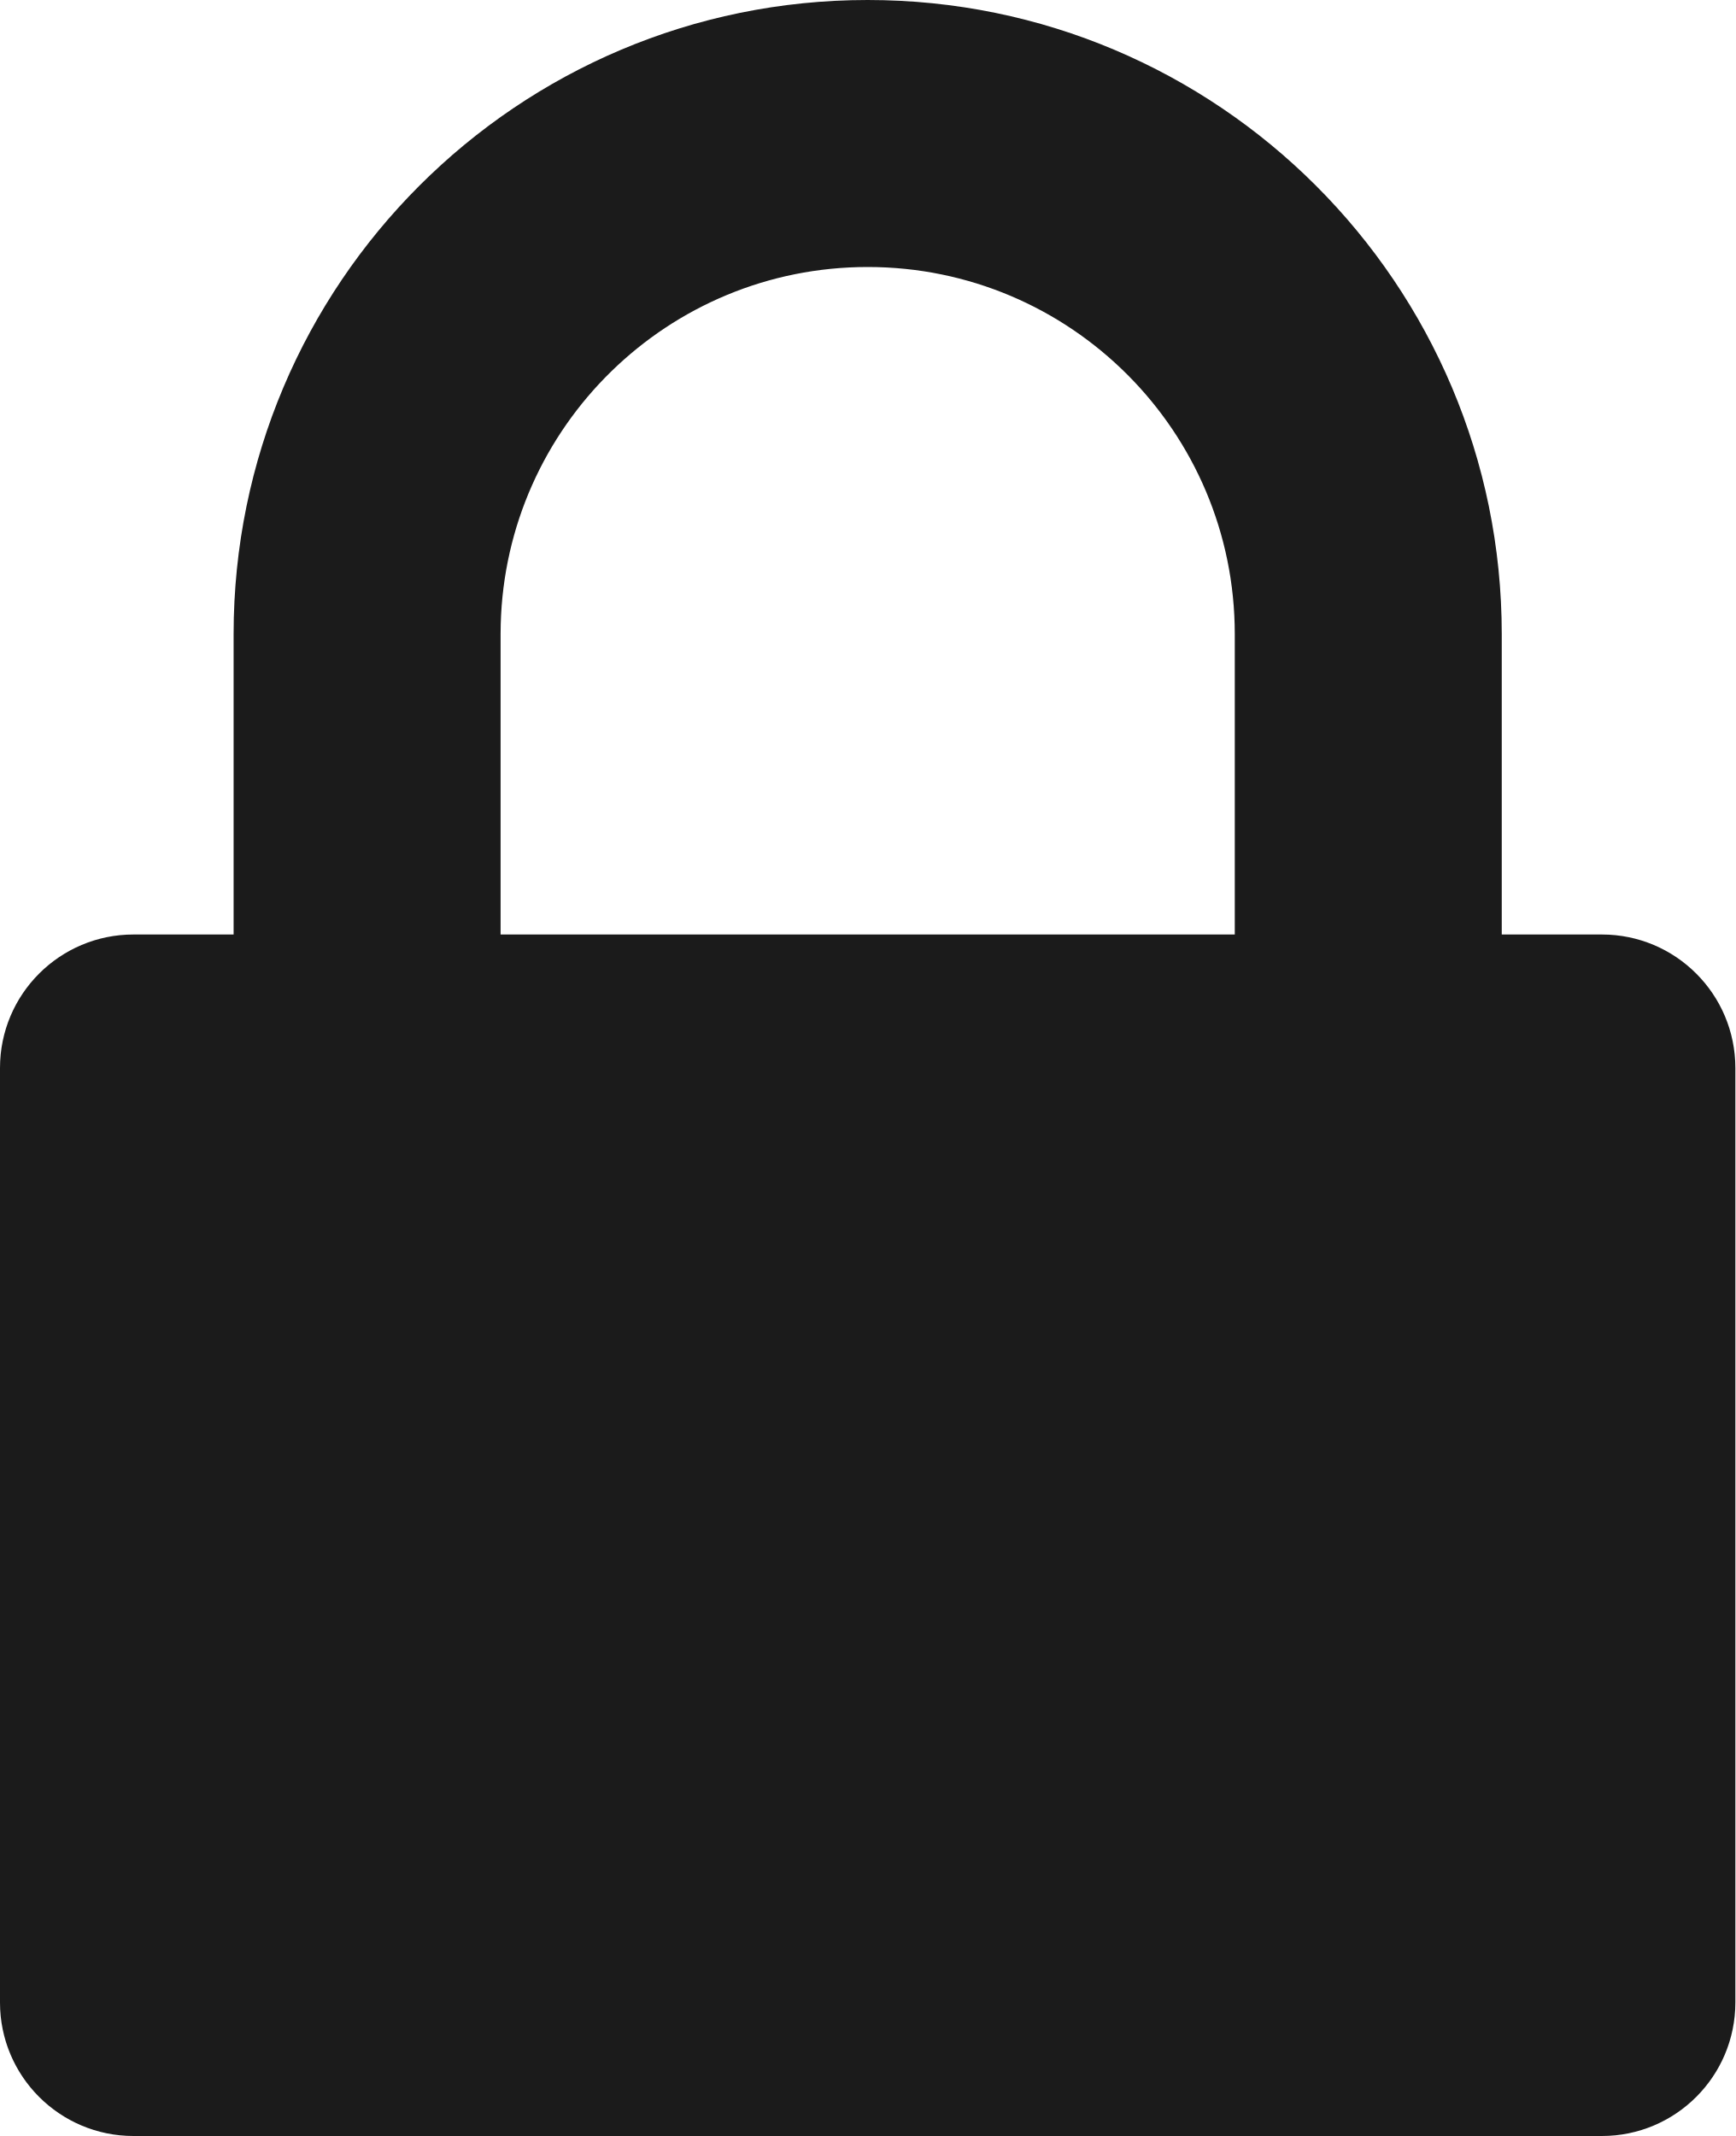
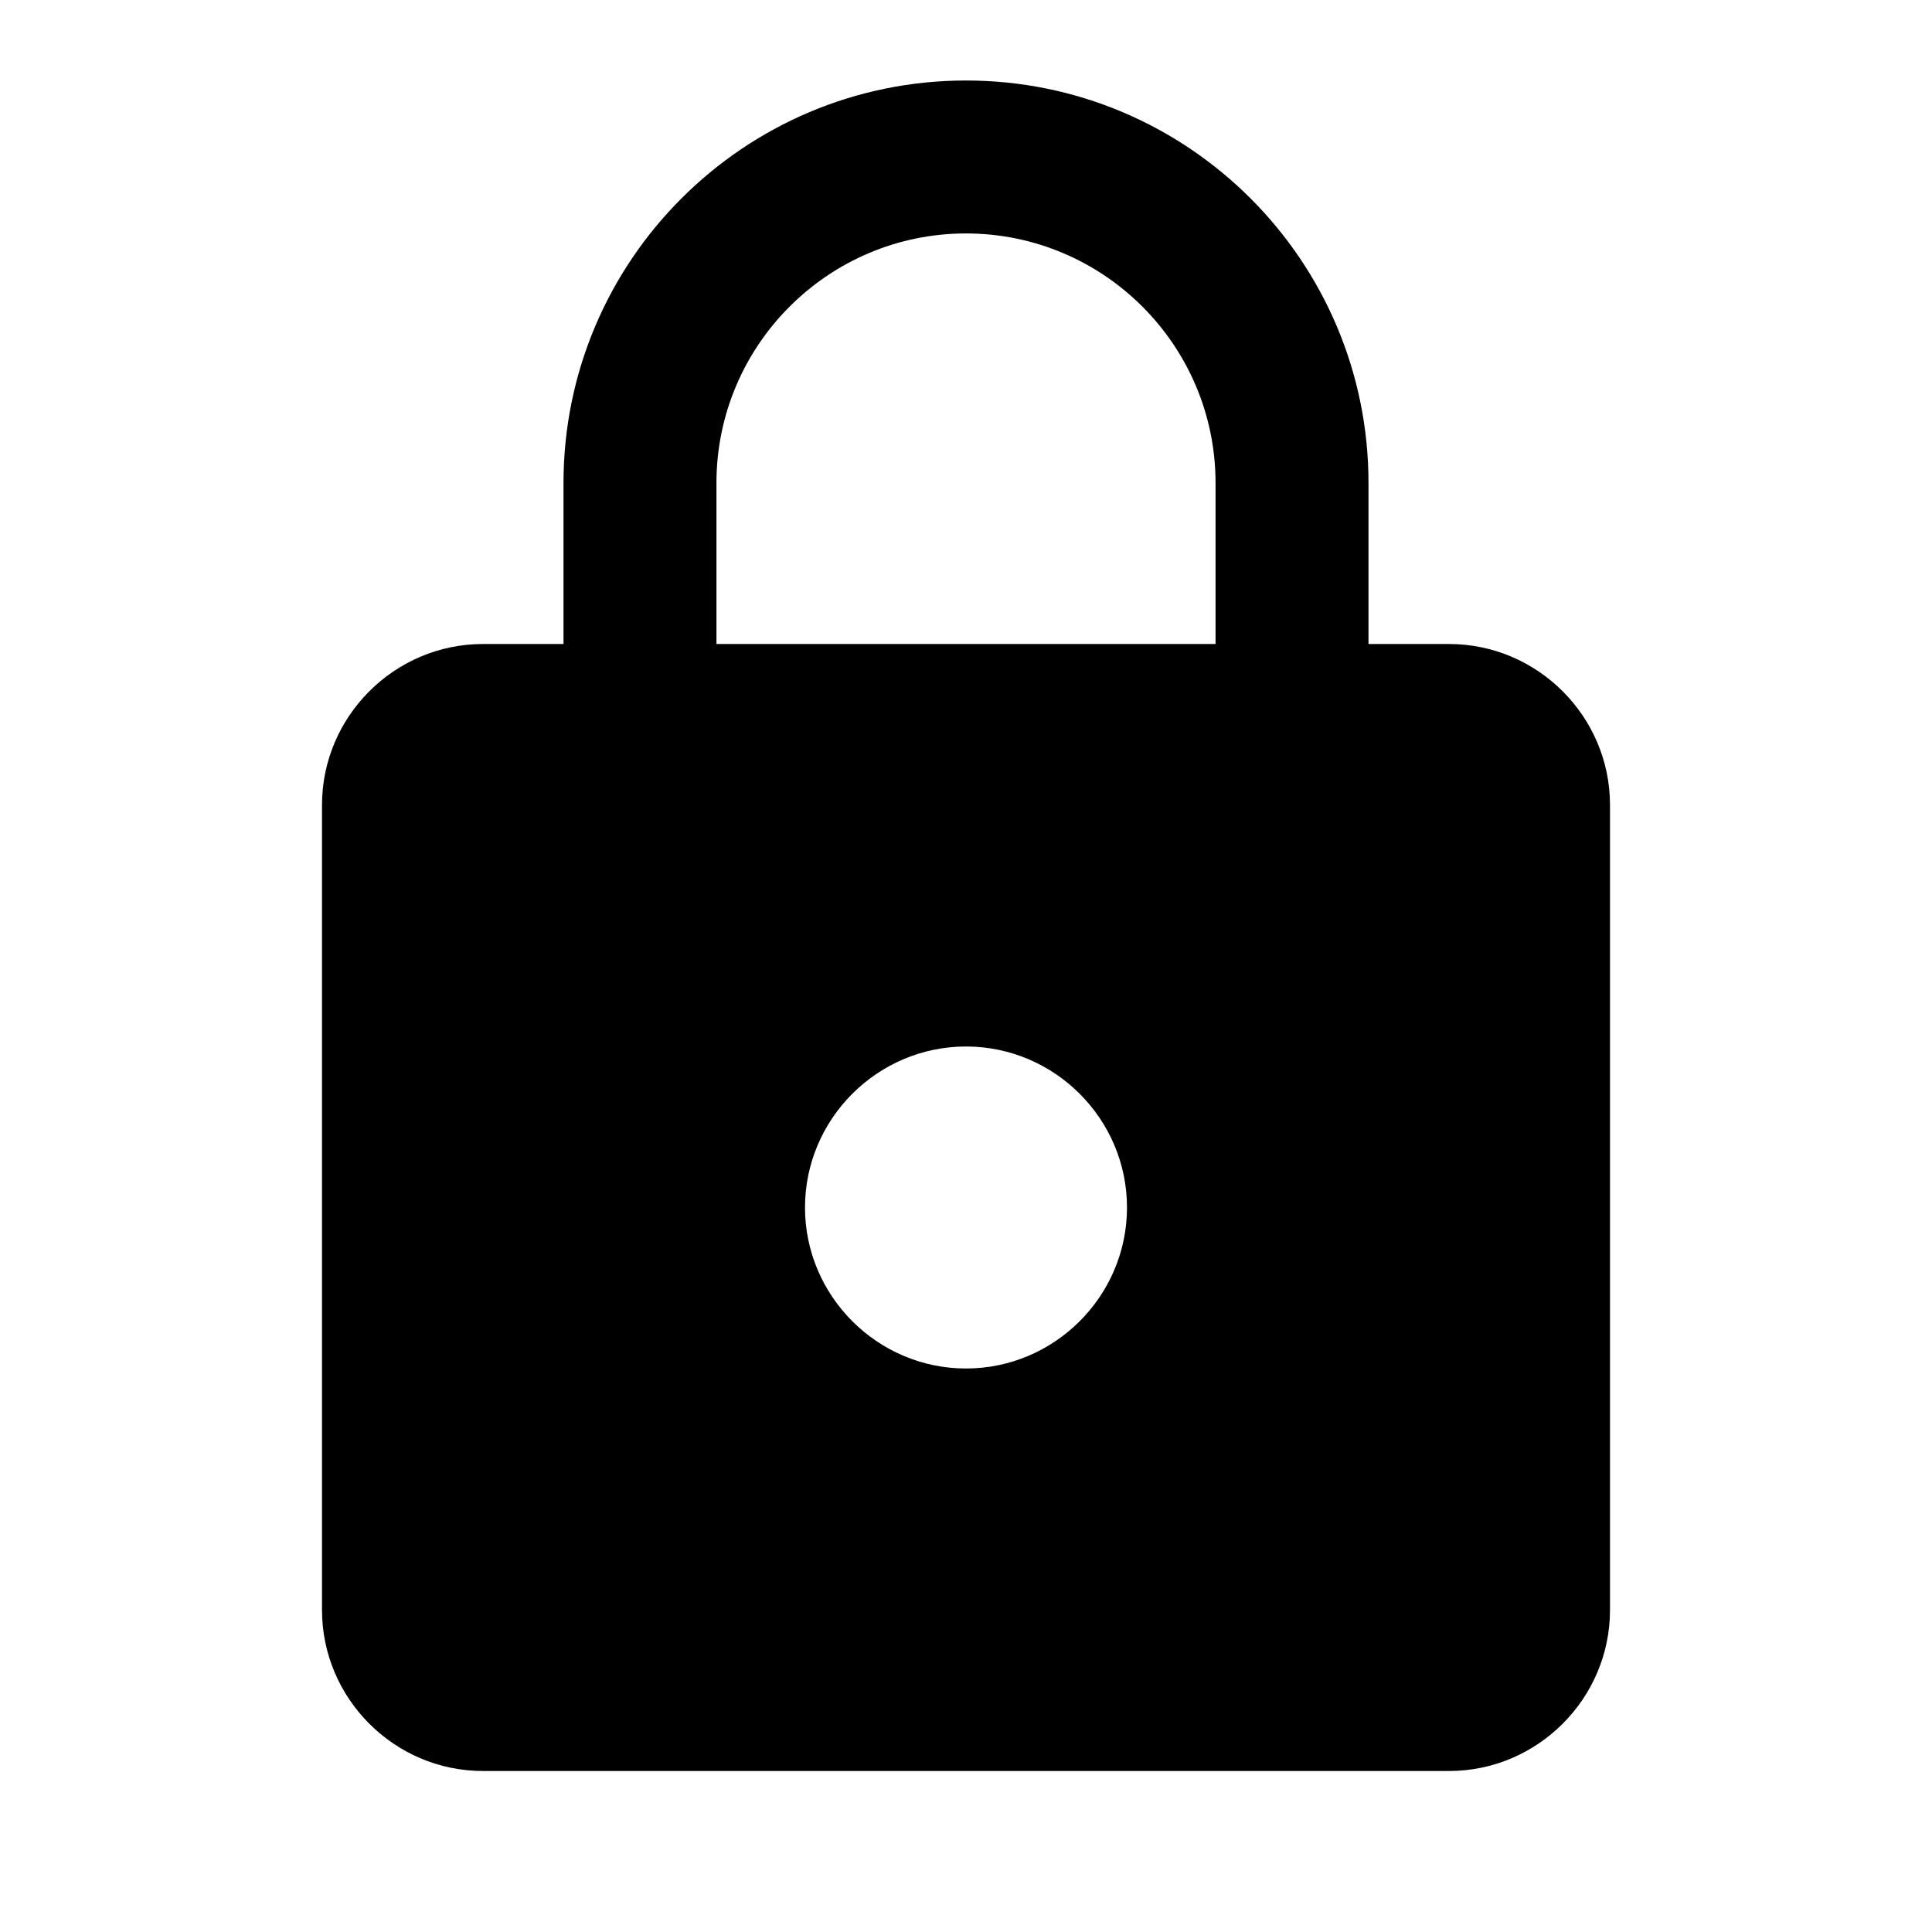
- <svg xmlns="http://www.w3.org/2000/svg" width="52" height="64" viewBox="0 0 52 64">
-   <path fill="#1B1B1B" fill-rule="evenodd" d="M26 0c10.493 0 19 8.507 19 19v9h3a4 4 0 0 1 4 4v28a4 4 0 0 1-4 4H4a4 4 0 0 1-4-4V32a4 4 0 0 1 4-4h3v-9C7 8.507 15.507 0 26 0zm0 8c-5.979 0-10.843 4.77-10.996 10.712L15 19v9h22v-9c0-6.075-4.925-11-11-11z" />
+ <svg xmlns="http://www.w3.org/2000/svg" width="24" height="24" viewBox="0 0 24 24">
+   <path d="M18 8h-1V6c0-2.76-2.24-5-5-5S7 3.24 7 6v2H6c-1.1 0-2 .9-2 2v10c0 1.1.9 2 2 2h12c1.1 0 2-.9 2-2V10c0-1.1-.9-2-2-2zm-6 9c-1.1 0-2-.9-2-2s.9-2 2-2 2 .9 2 2-.9 2-2 2zm3.1-9H8.9V6c0-1.71 1.39-3.1 3.1-3.1 1.71 0 3.1 1.39 3.1 3.1v2z" />
</svg>
